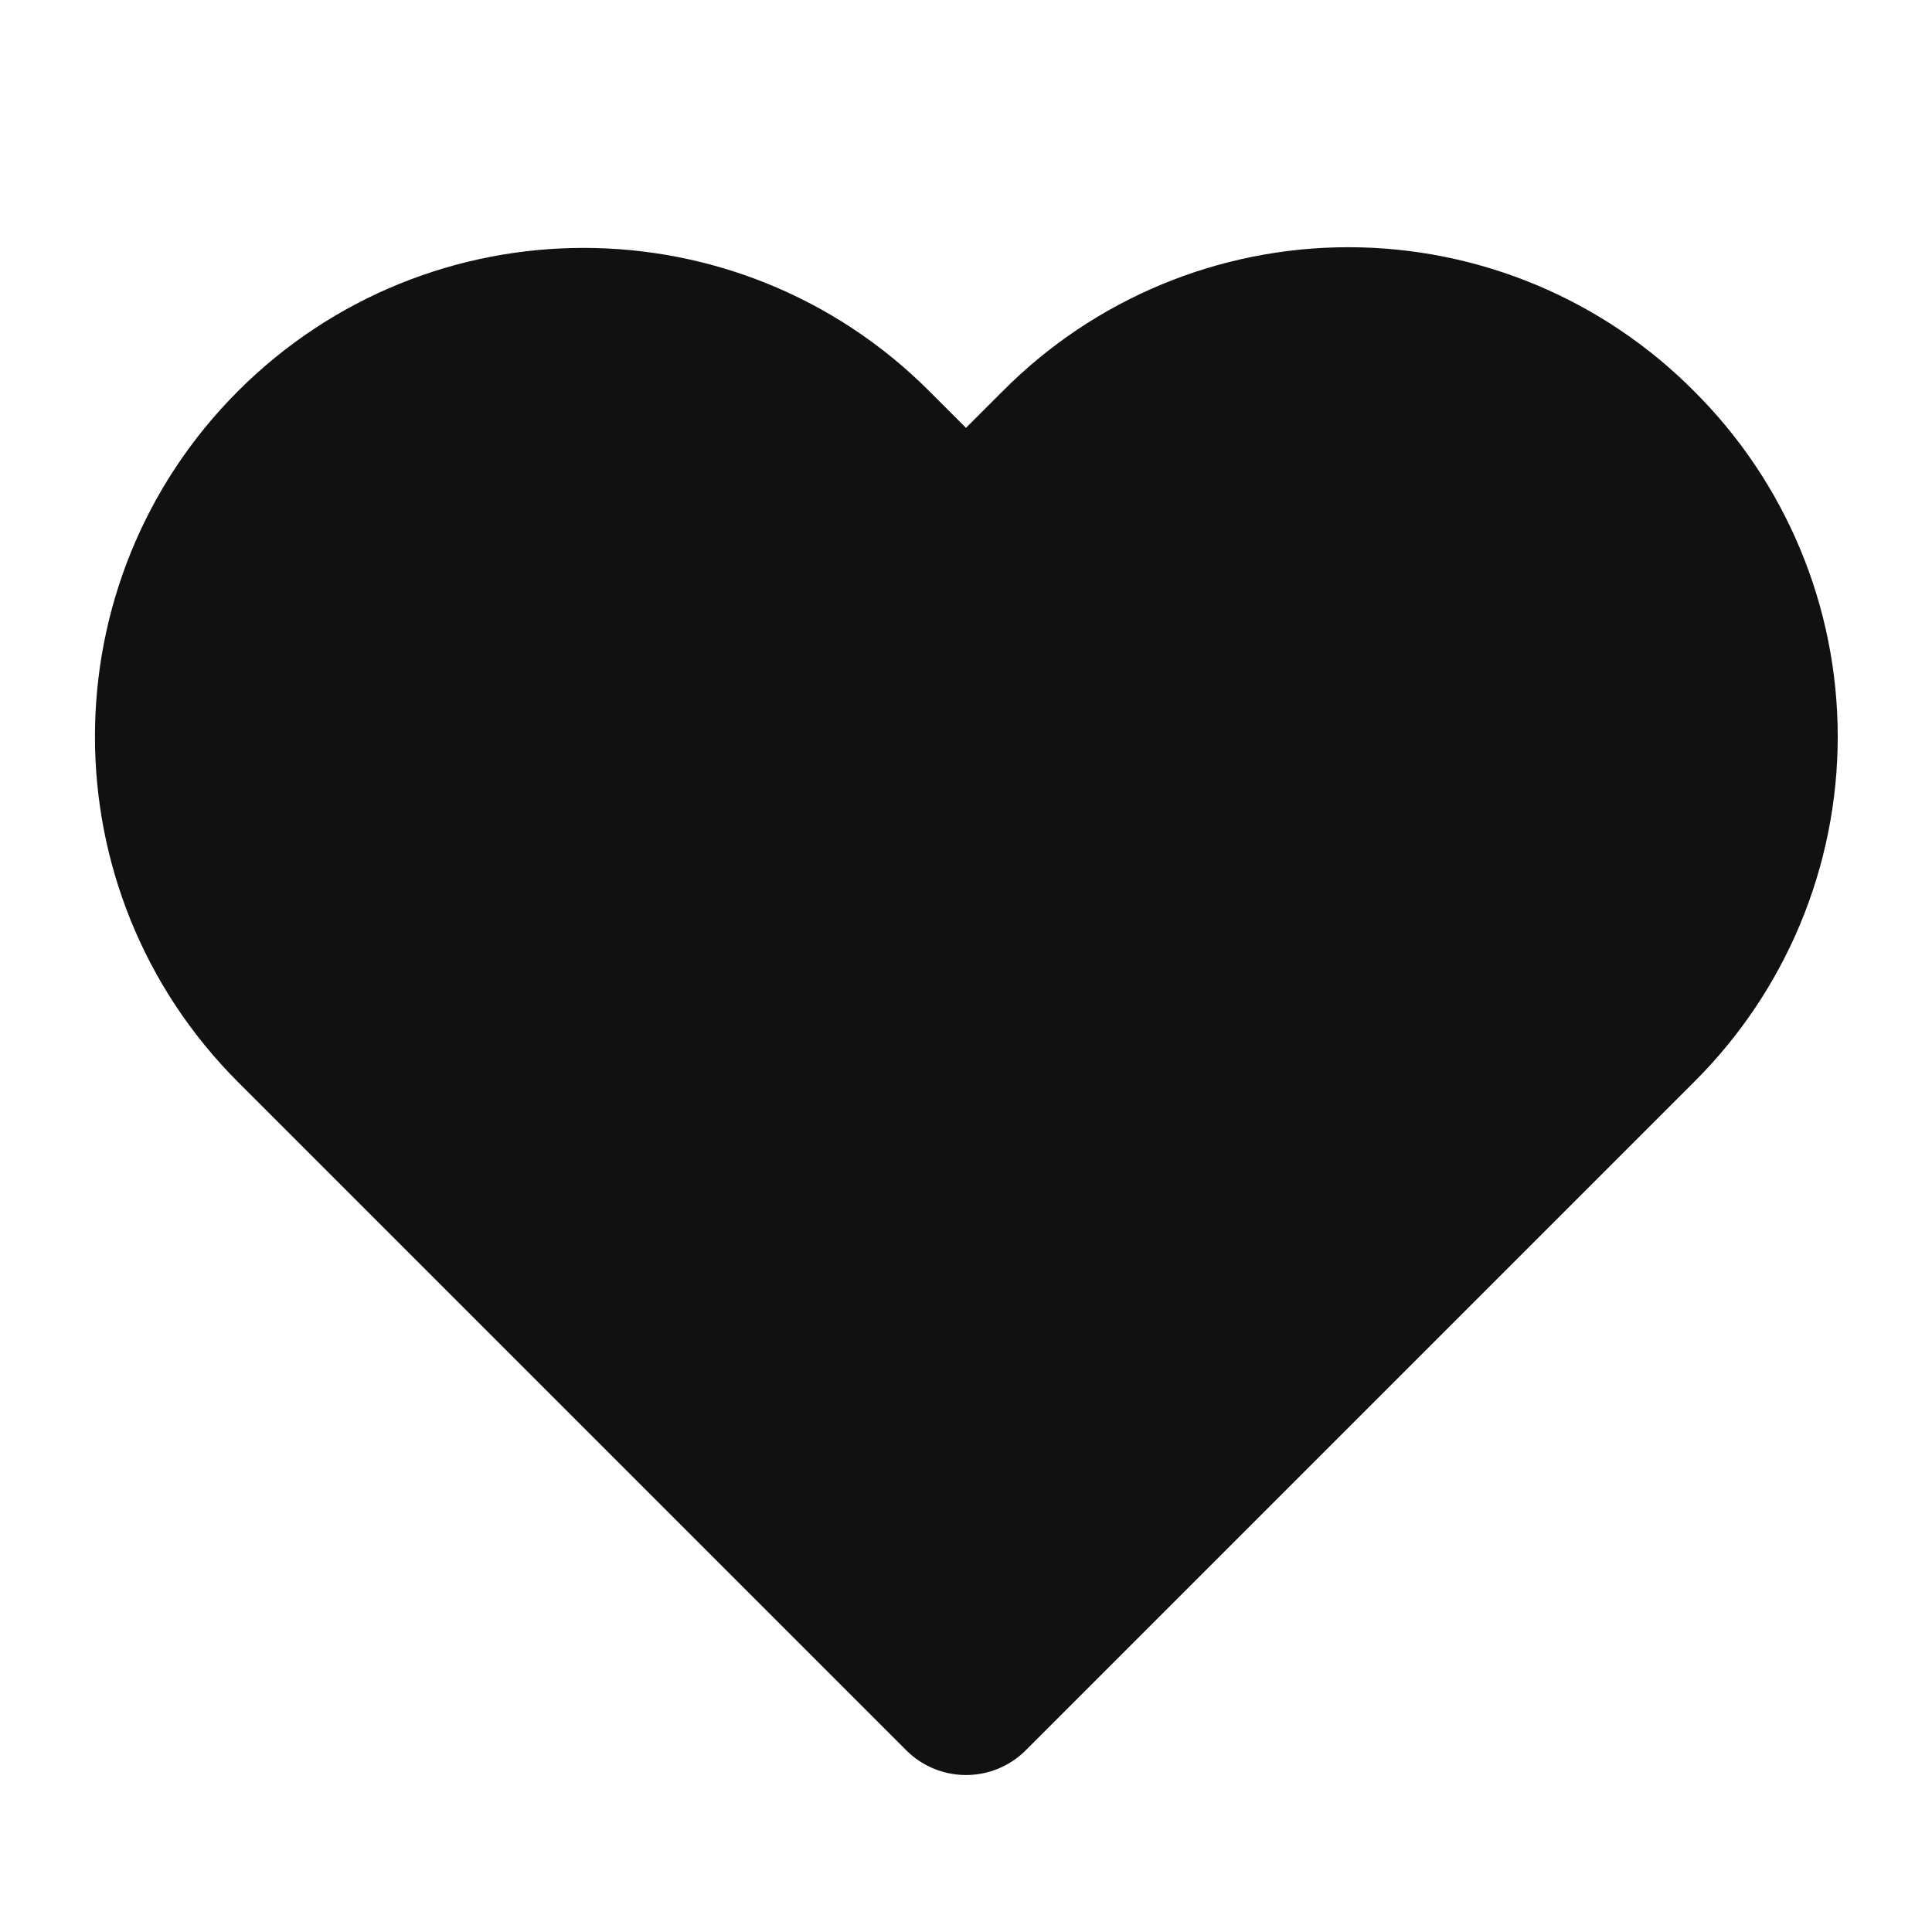
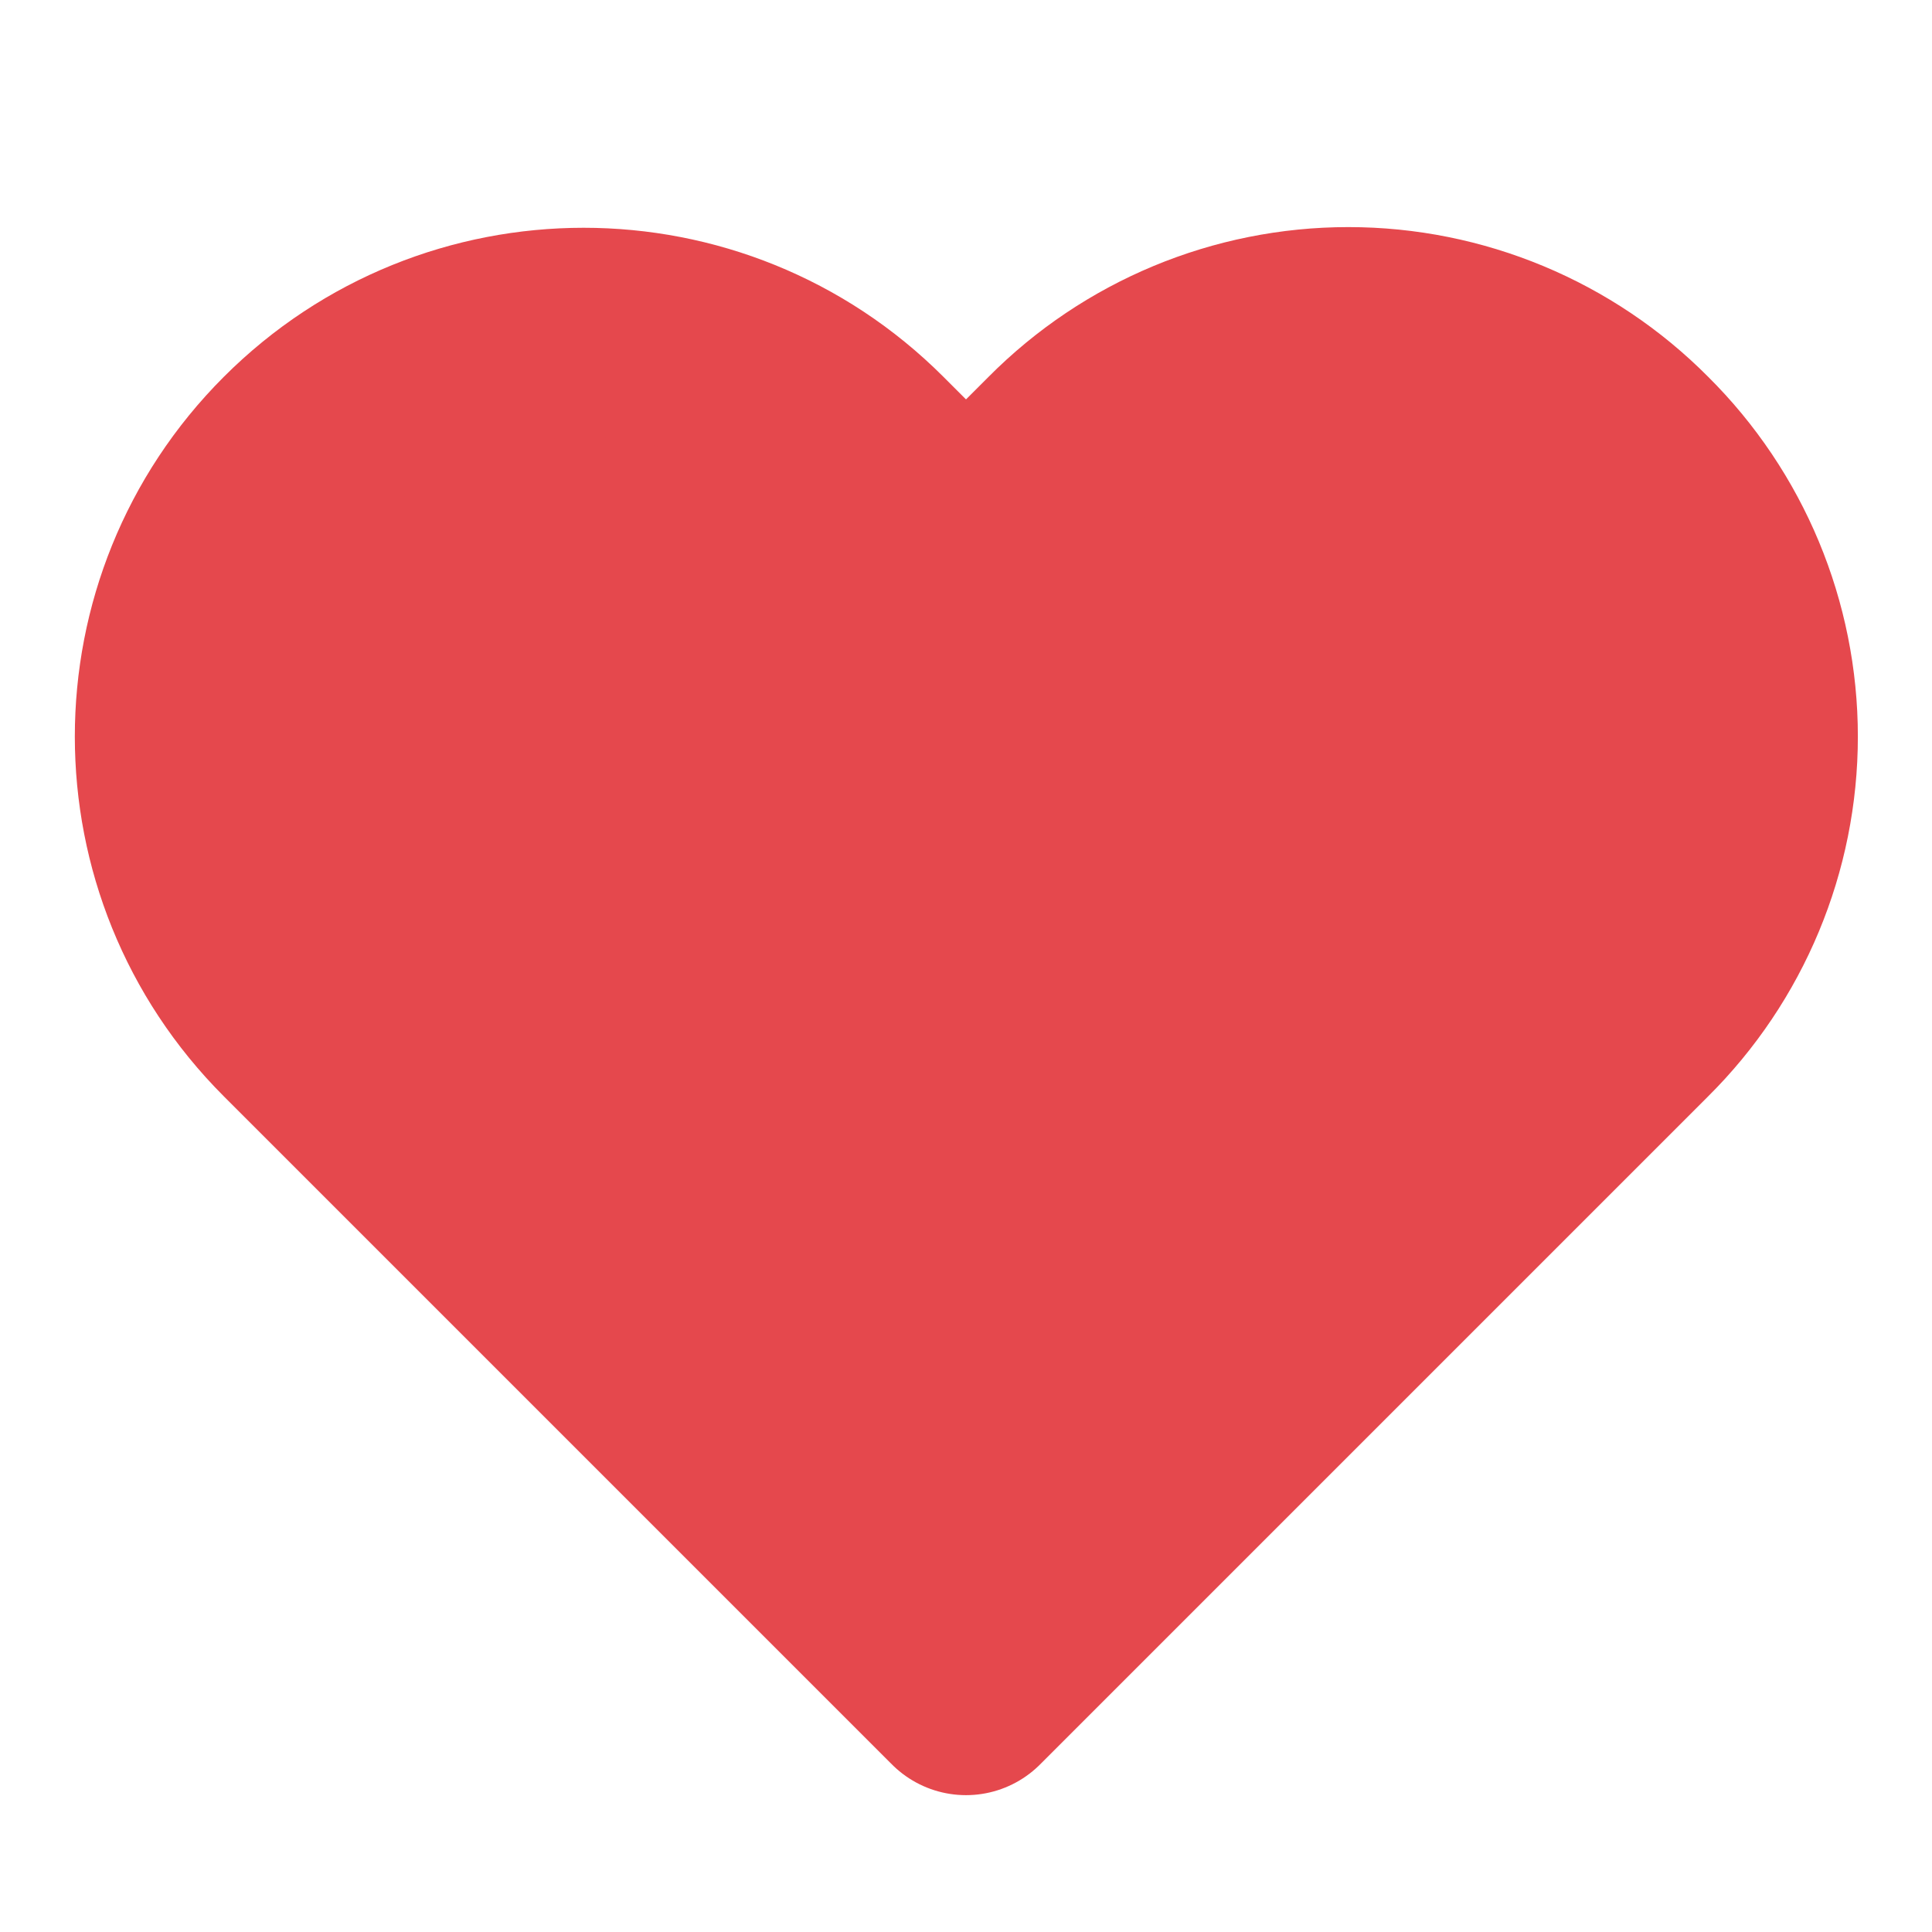
- <svg xmlns="http://www.w3.org/2000/svg" width="24" height="24" viewBox="0 0 24 24" fill="none" stroke="#111111" stroke-width="2.1" stroke-linecap="round" stroke-linejoin="round">
-   <path fill="#111111" d="M20.3 5.6a5 5 0 0 0-7.1 0L12 6.8l-1.2-1.2a5 5 0 0 0-7.1 7.1L12 21l8.3-8.3a5 5 0 0 0 0-7.1Z" />
+ <svg xmlns="http://www.w3.org/2000/svg" width="24" height="24" viewBox="0 0 24 24" fill="none" stroke="#E5484D" stroke-width="2.6" stroke-linecap="round" stroke-linejoin="round">
+   <path fill="#E5484D" d="M20.3 5.6a5 5 0 0 0-7.1 0L12 6.8l-1.2-1.2a5 5 0 0 0-7.1 7.1L12 21l8.3-8.3a5 5 0 0 0 0-7.1Z" />
</svg>
